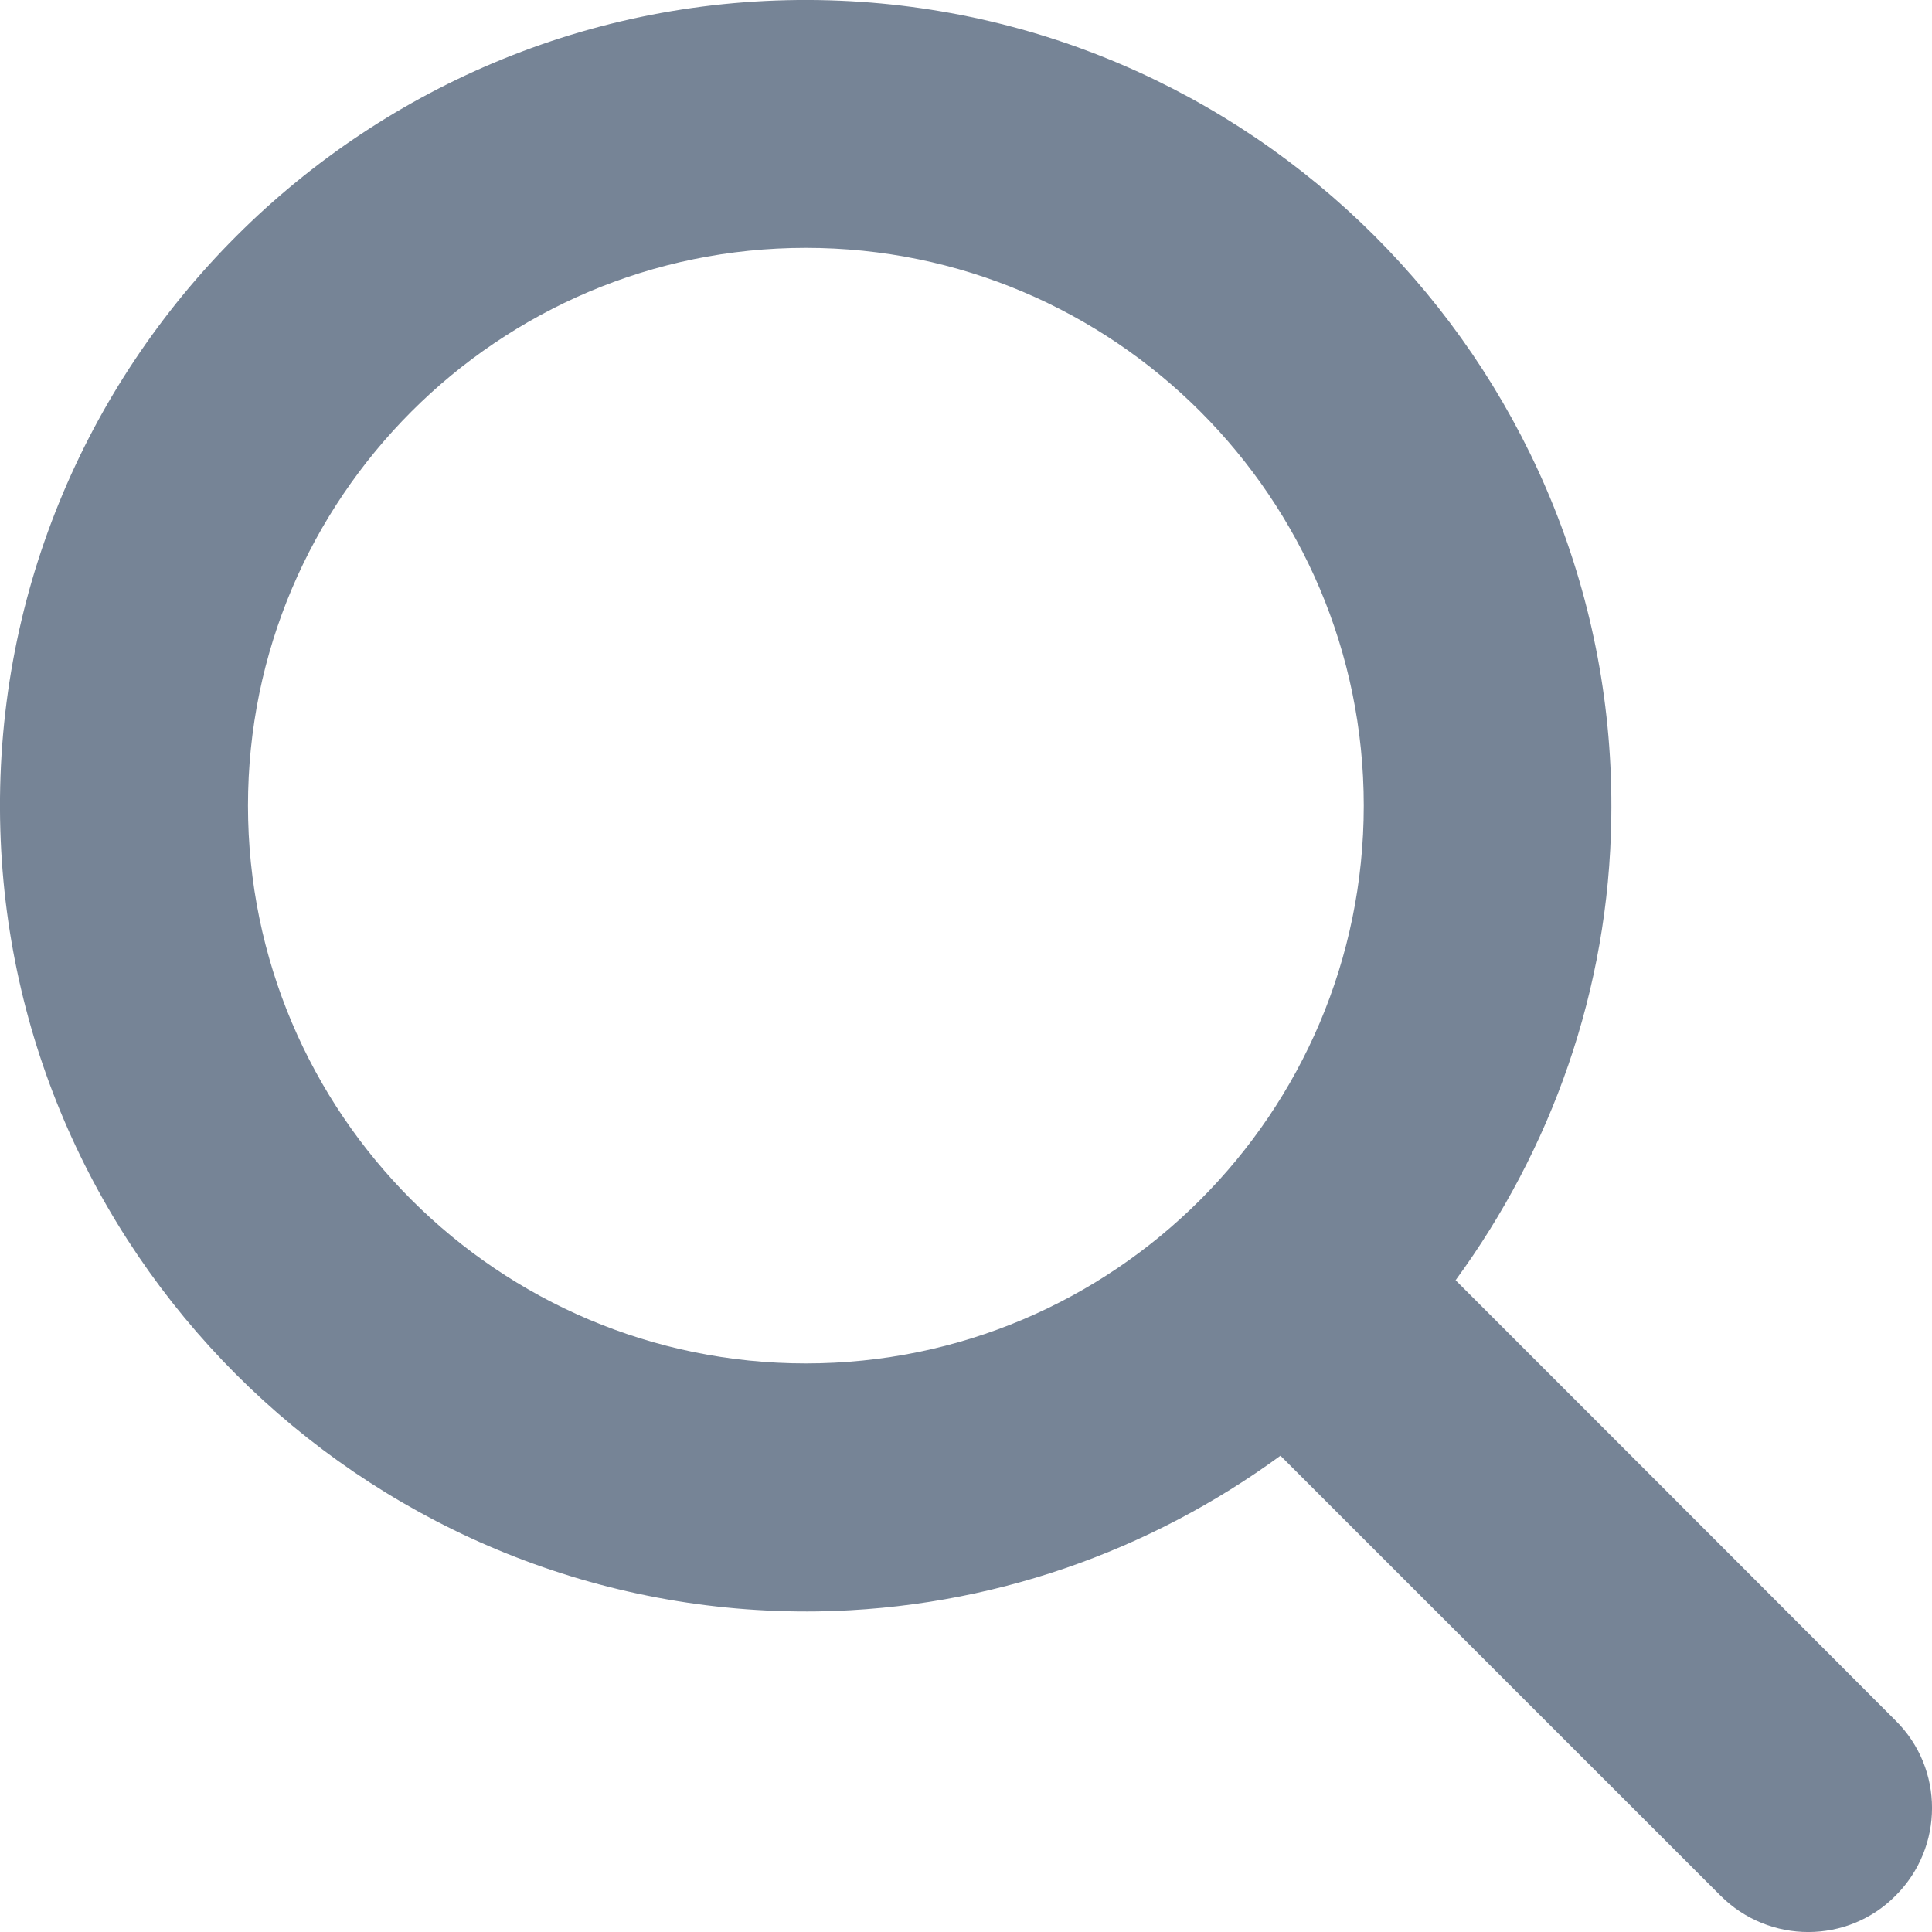
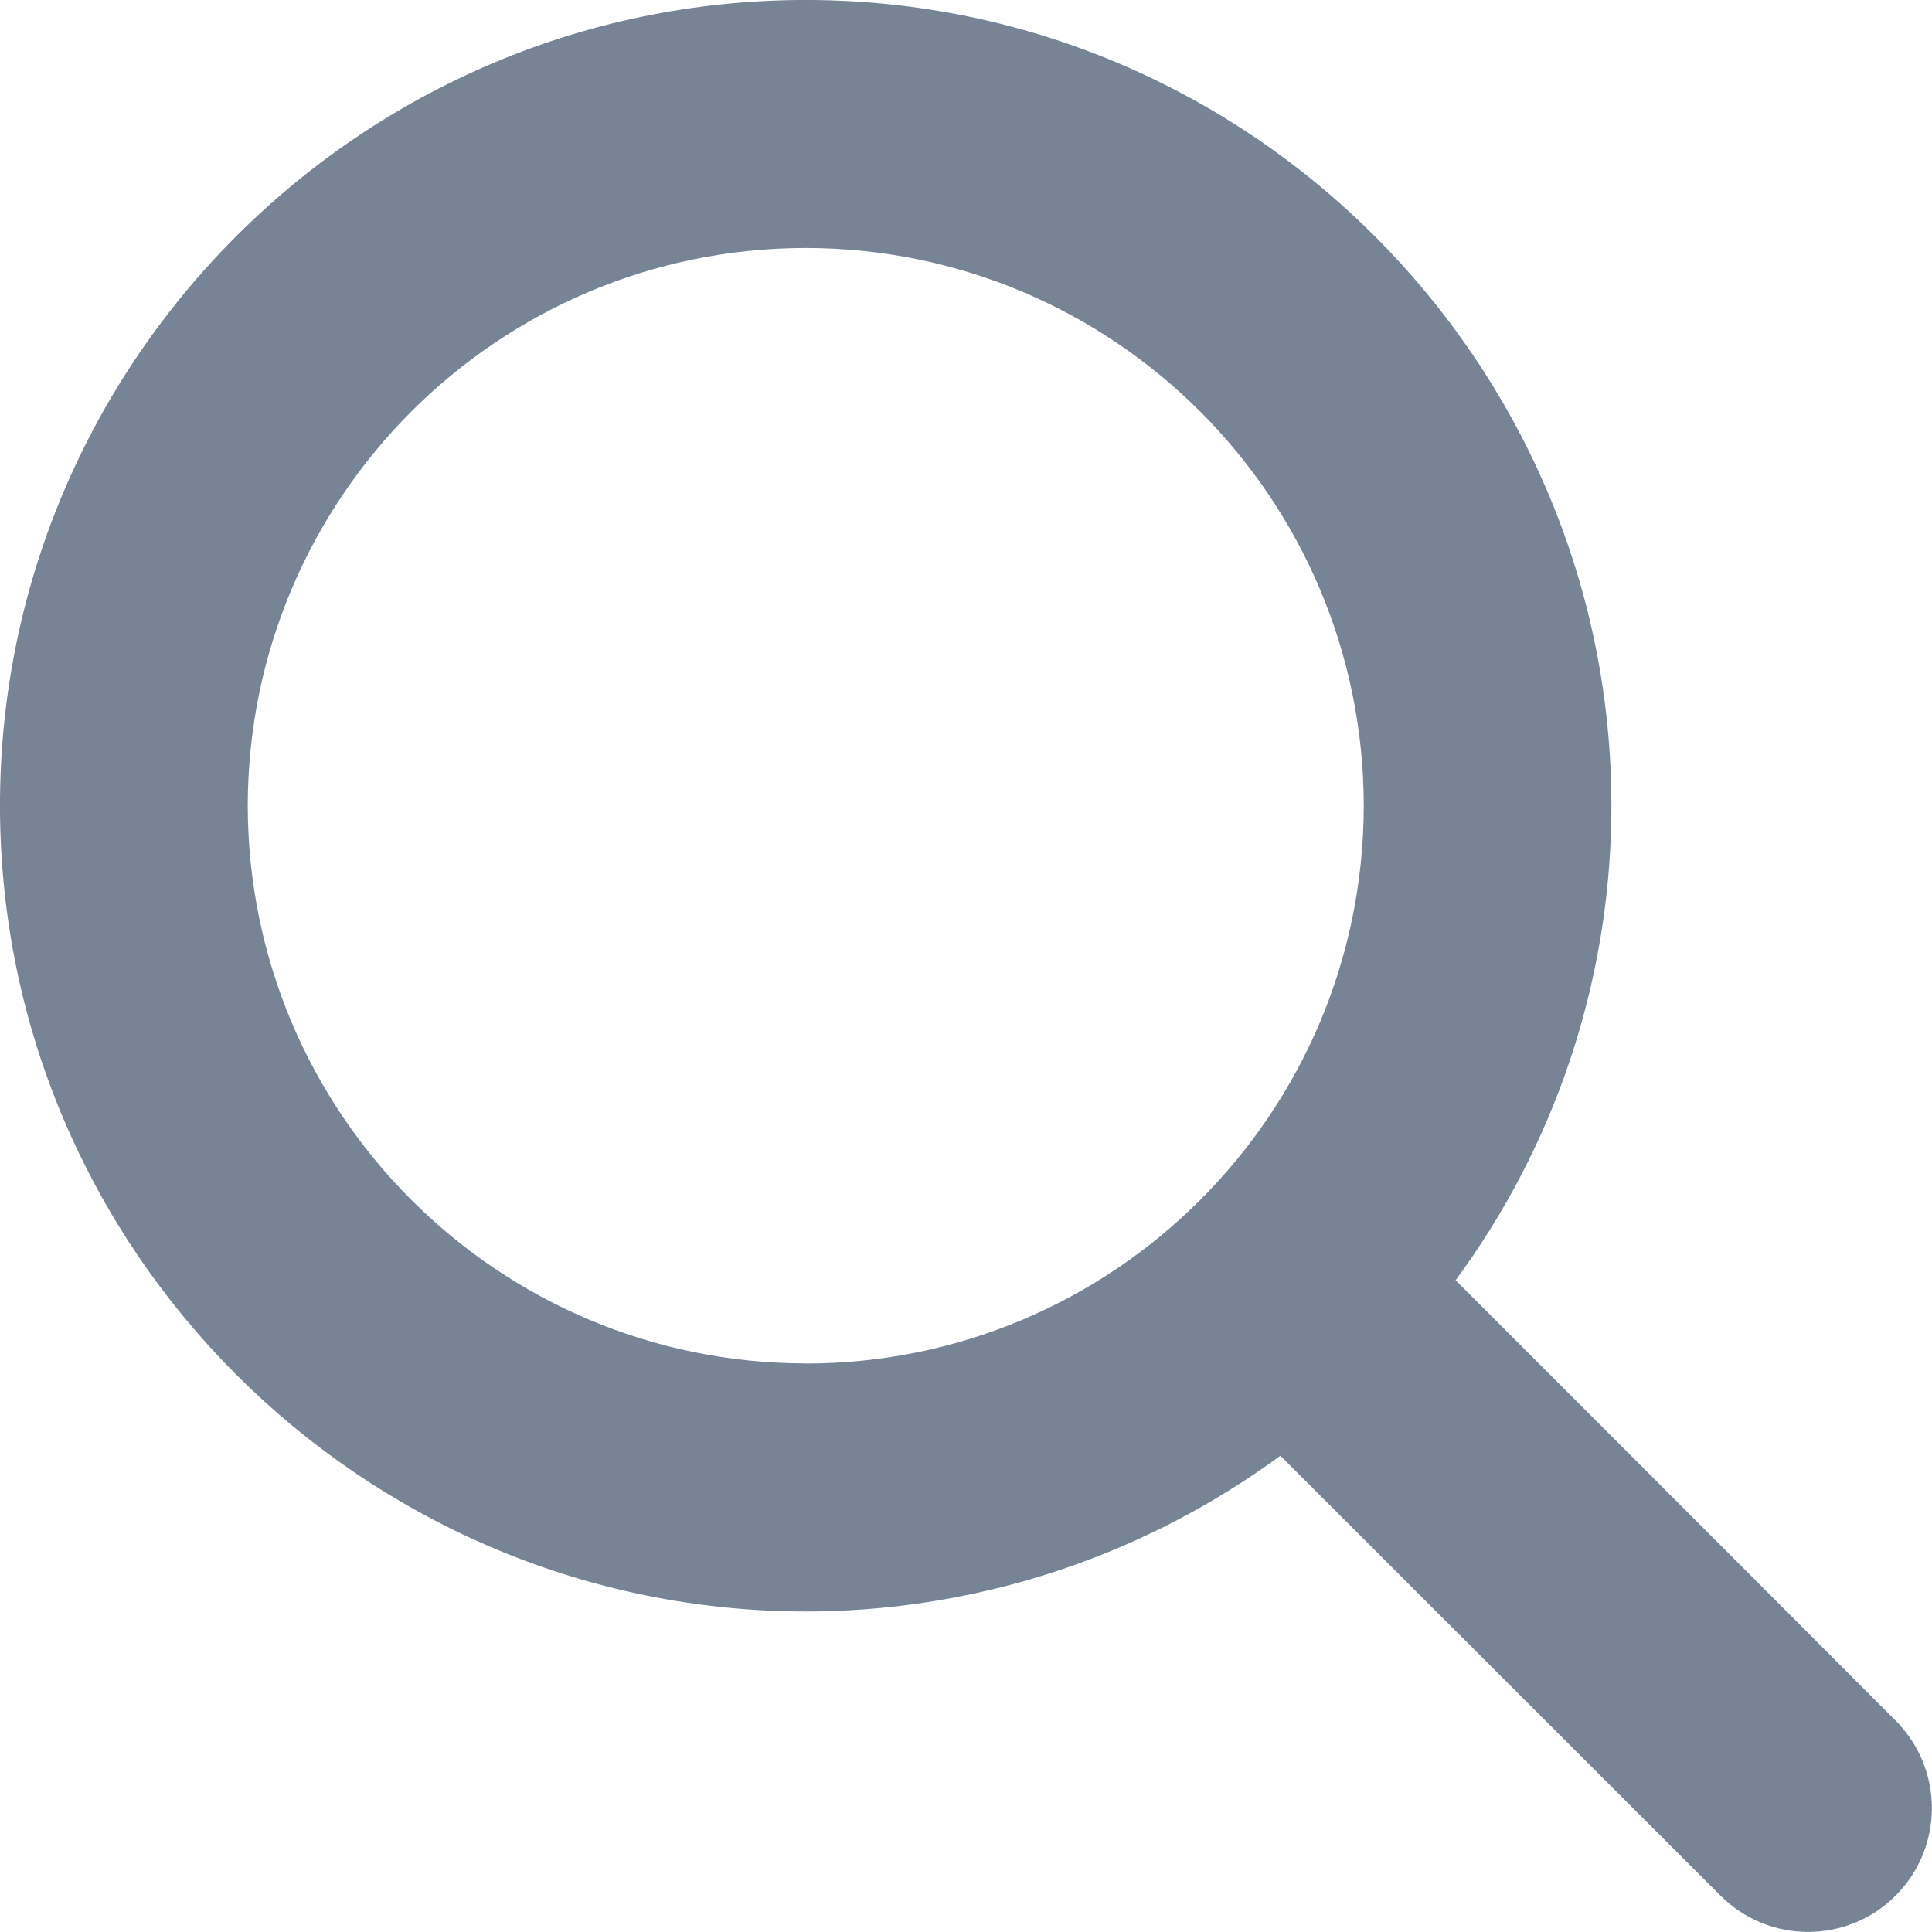
- <svg xmlns="http://www.w3.org/2000/svg" width="17" height="17" viewBox="0 0 17 17" fill="none">
-   <path d="M12.808 11.265C13.646 10.119 14.158 8.718 14.178 7.195C14.236 3.333 11.165 0.119 7.305 0.003C3.228 -0.119 -0.119 3.224 0.003 7.304C0.119 11.162 3.334 14.233 7.196 14.179C8.717 14.155 10.121 13.647 11.267 12.809L15.139 16.68C15.566 17.107 16.258 17.107 16.68 16.68C17.107 16.254 17.107 15.562 16.68 15.14C15.361 13.817 12.808 11.265 12.808 11.265ZM7.091 11.997C4.384 11.997 2.182 9.796 2.182 7.089C2.182 4.383 4.384 2.181 7.091 2.181C9.798 2.181 12 4.383 12 7.089C12 9.796 9.798 11.997 7.091 11.997Z" fill="#768496" />
+ <svg xmlns="http://www.w3.org/2000/svg" width="17" height="17" fill="none">
+   <path d="M12.808 11.265a7.026 7.026 0 0 0 1.37-4.07C14.236 3.333 11.164.119 7.305.003 3.228-.119-.119 3.224.003 7.304c.116 3.858 3.33 6.93 7.193 6.875a7.06 7.06 0 0 0 4.07-1.37l3.873 3.871a1.089 1.089 0 1 0 1.541-1.54c-1.319-1.323-3.872-3.875-3.872-3.875zm-5.717.732A4.914 4.914 0 0 1 2.18 7.09a4.914 4.914 0 0 1 4.91-4.908A4.914 4.914 0 0 1 12 7.09a4.914 4.914 0 0 1-4.91 4.908z" fill="#768496" />
</svg>
